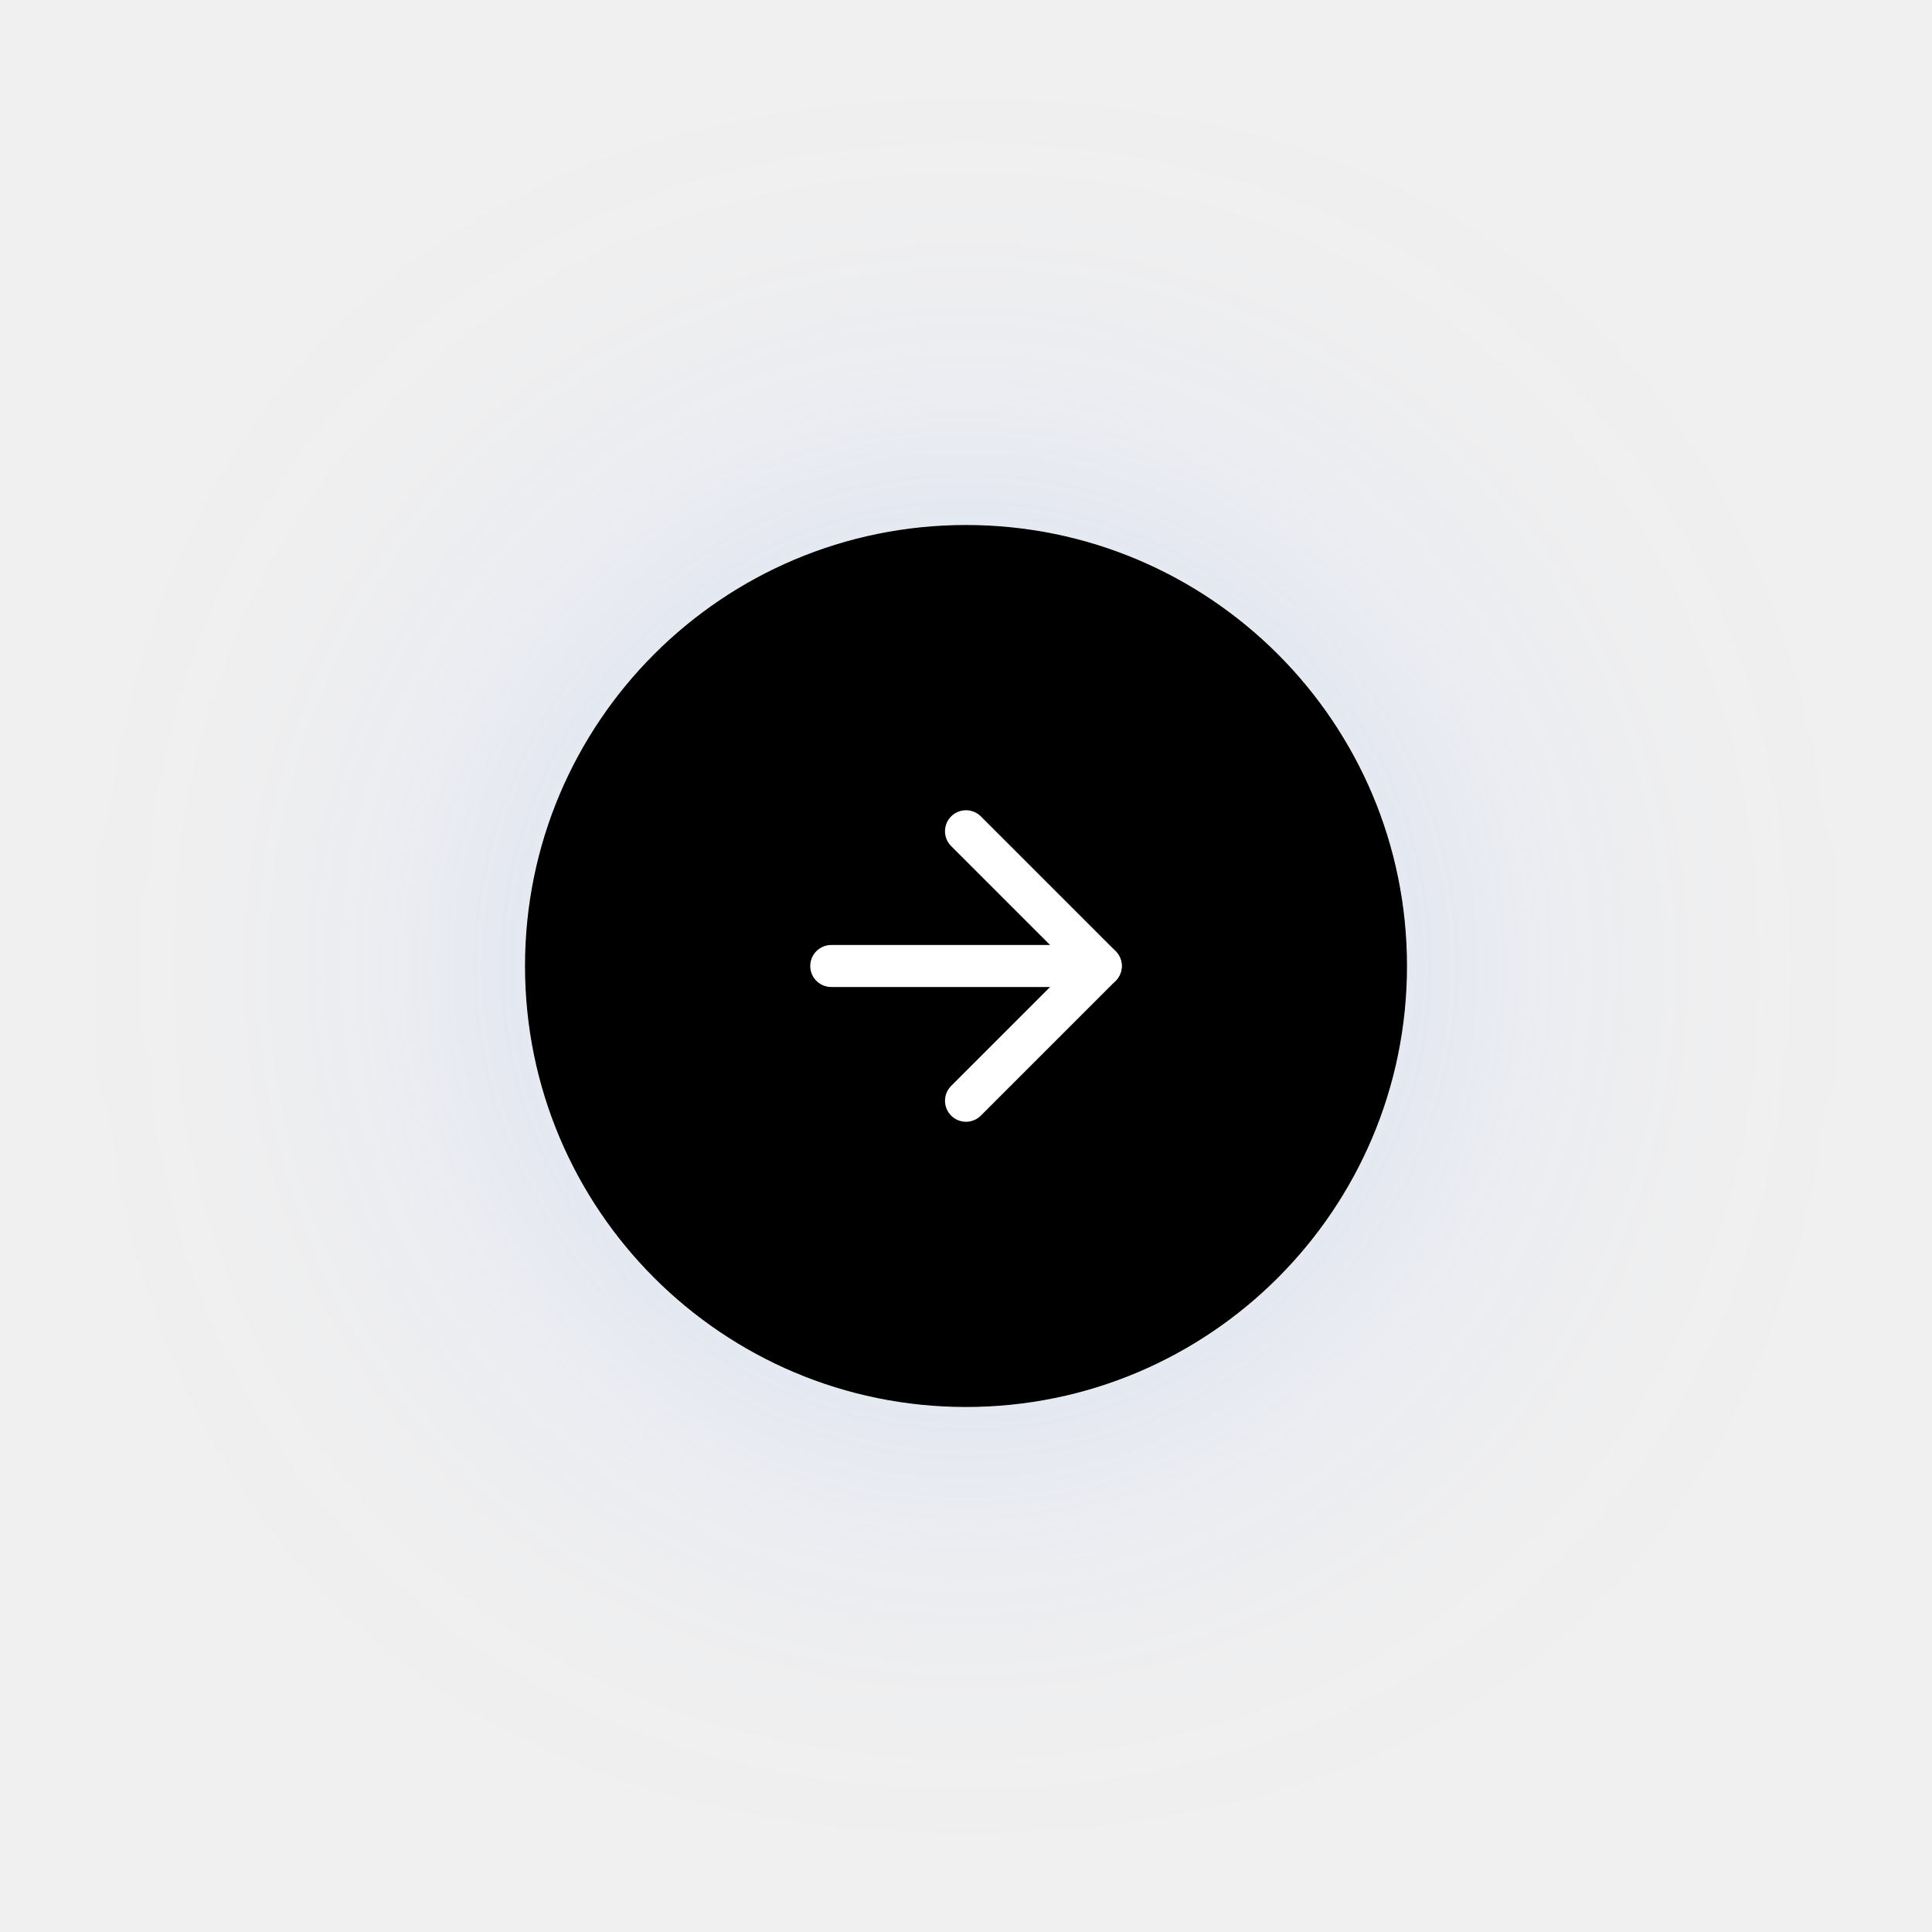
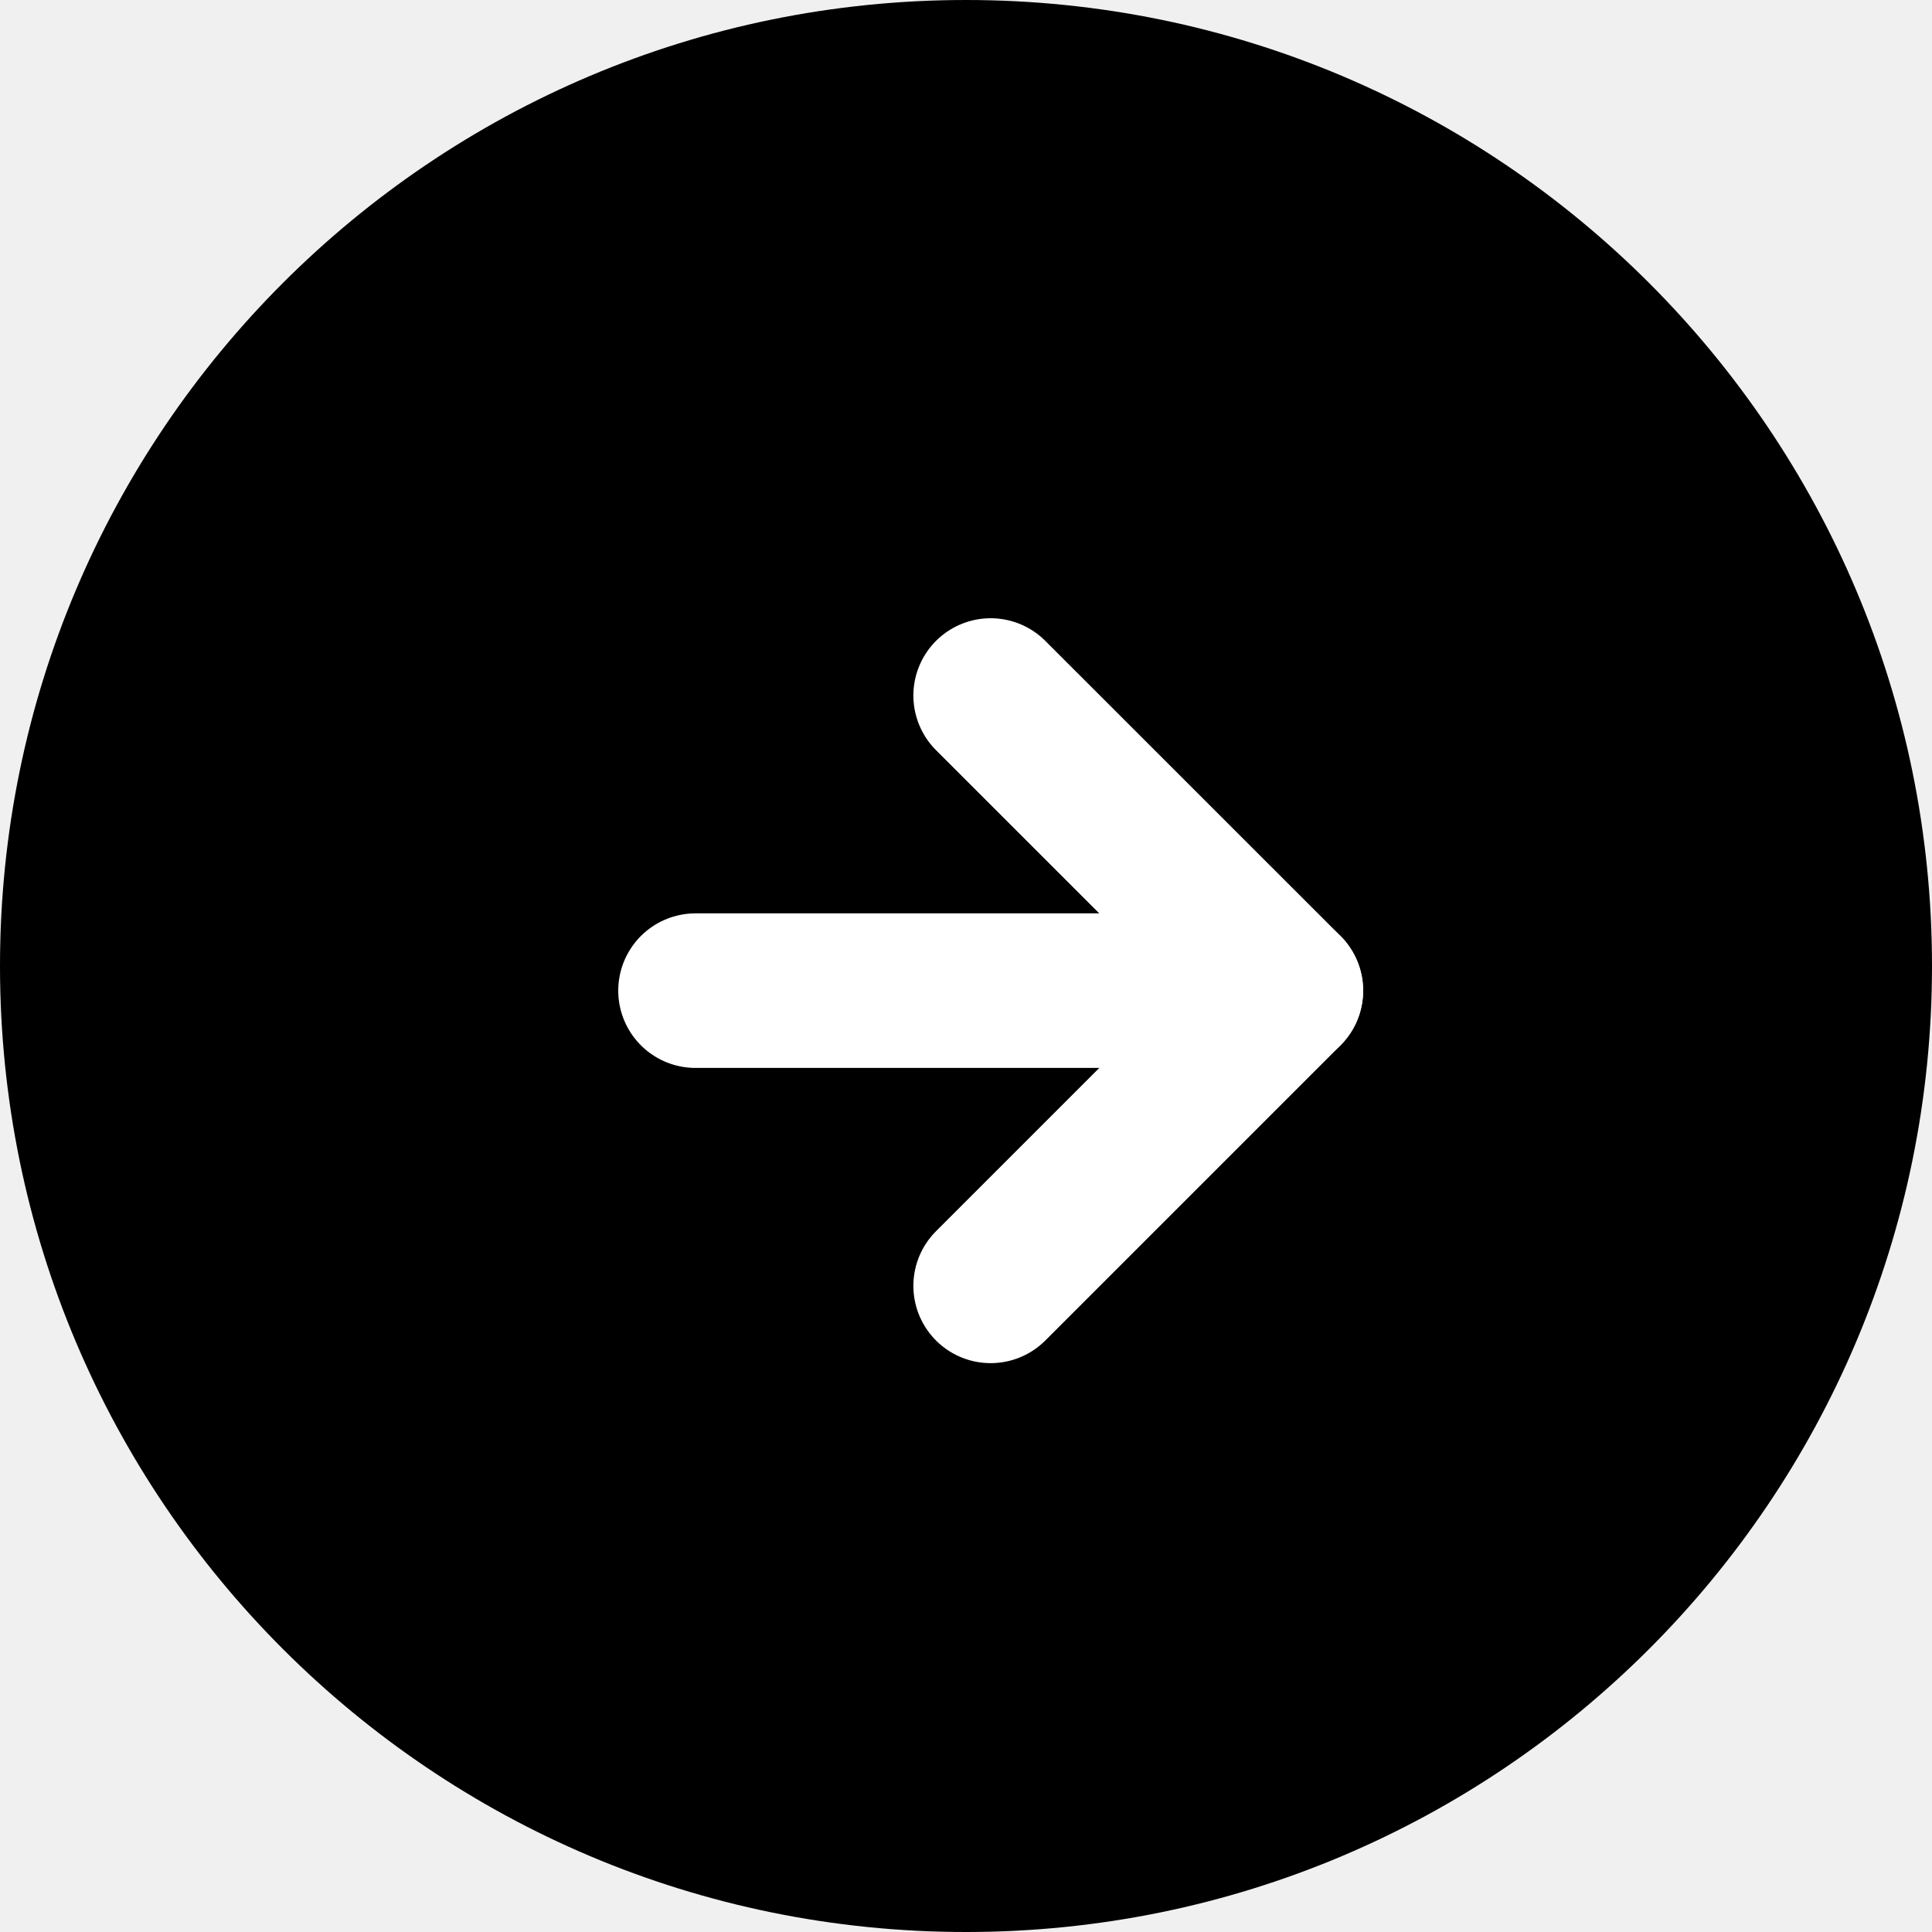
- <svg xmlns="http://www.w3.org/2000/svg" width="92" height="92" viewBox="0 0 92 92" fill="none">
-   <g filter="url(#filter0_d_27_148)">
-     <circle cx="46" cy="46" r="21" fill="black" />
-   </g>
-   <path d="M39.583 46H52.417" stroke="white" stroke-width="2" stroke-linecap="round" stroke-linejoin="round" />
-   <path d="M46 39.583L52.417 46L46 52.417" stroke="white" stroke-width="2" stroke-linecap="round" stroke-linejoin="round" />
-   <defs>
-     <filter id="filter0_d_27_148" x="0" y="0" width="92" height="92" filterUnits="userSpaceOnUse" color-interpolation-filters="sRGB">
-       <feFlood flood-opacity="0" result="BackgroundImageFix" />
-       <feColorMatrix in="SourceAlpha" type="matrix" values="0 0 0 0 0 0 0 0 0 0 0 0 0 0 0 0 0 0 127 0" result="hardAlpha" />
-       <feOffset />
-       <feGaussianBlur stdDeviation="12.5" />
-       <feComposite in2="hardAlpha" operator="out" />
-       <feColorMatrix type="matrix" values="0 0 0 0 0.512 0 0 0 0 0.649 0 0 0 0 1 0 0 0 0.25 0" />
-       <feBlend mode="normal" in2="BackgroundImageFix" result="effect1_dropShadow_27_148" />
-       <feBlend mode="normal" in="SourceGraphic" in2="effect1_dropShadow_27_148" result="shape" />
-     </filter>
-   </defs>
+ <svg xmlns="http://www.w3.org/2000/svg" width="25" height="25" viewBox="0 0 25 25" fill="none">
+   <circle cx="12.5" cy="12.5" r="12.5" fill="black" />
+   <path d="M9 12.819H16.639" stroke="white" stroke-width="2" stroke-linecap="round" stroke-linejoin="round" />
+   <path d="M12.819 9L16.639 12.819L12.819 16.639" stroke="white" stroke-width="2" stroke-linecap="round" stroke-linejoin="round" />
</svg>
